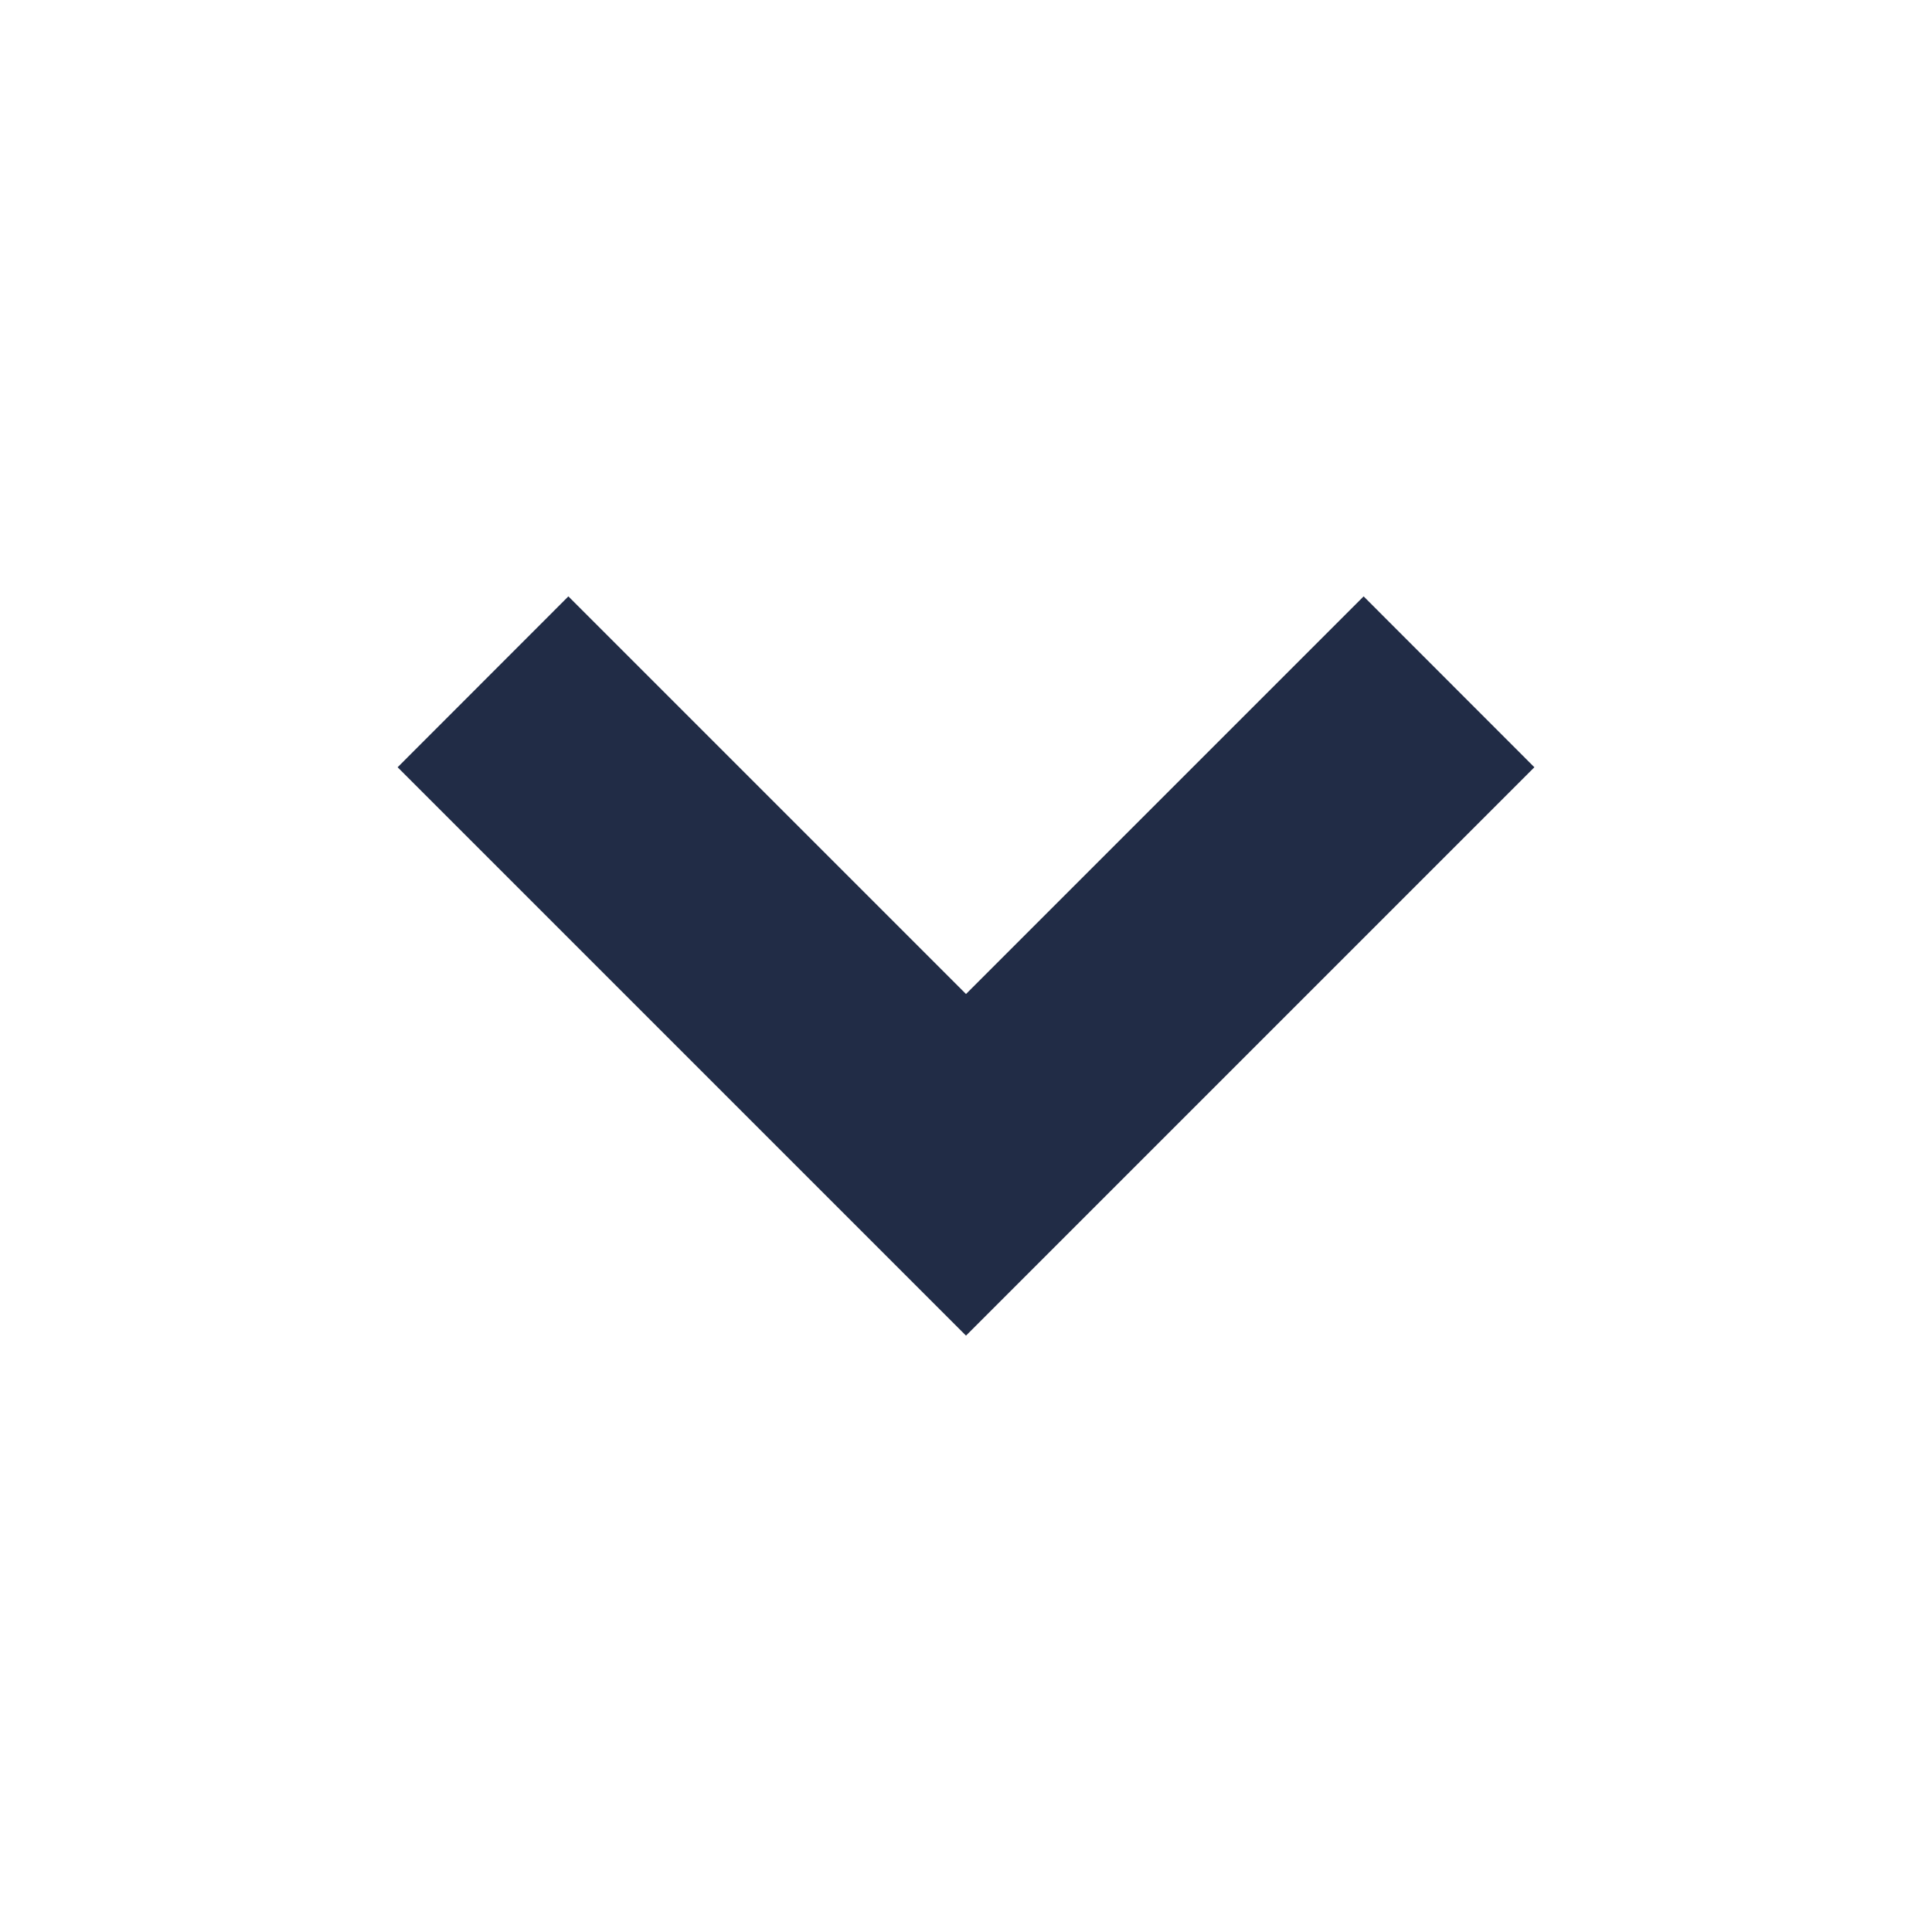
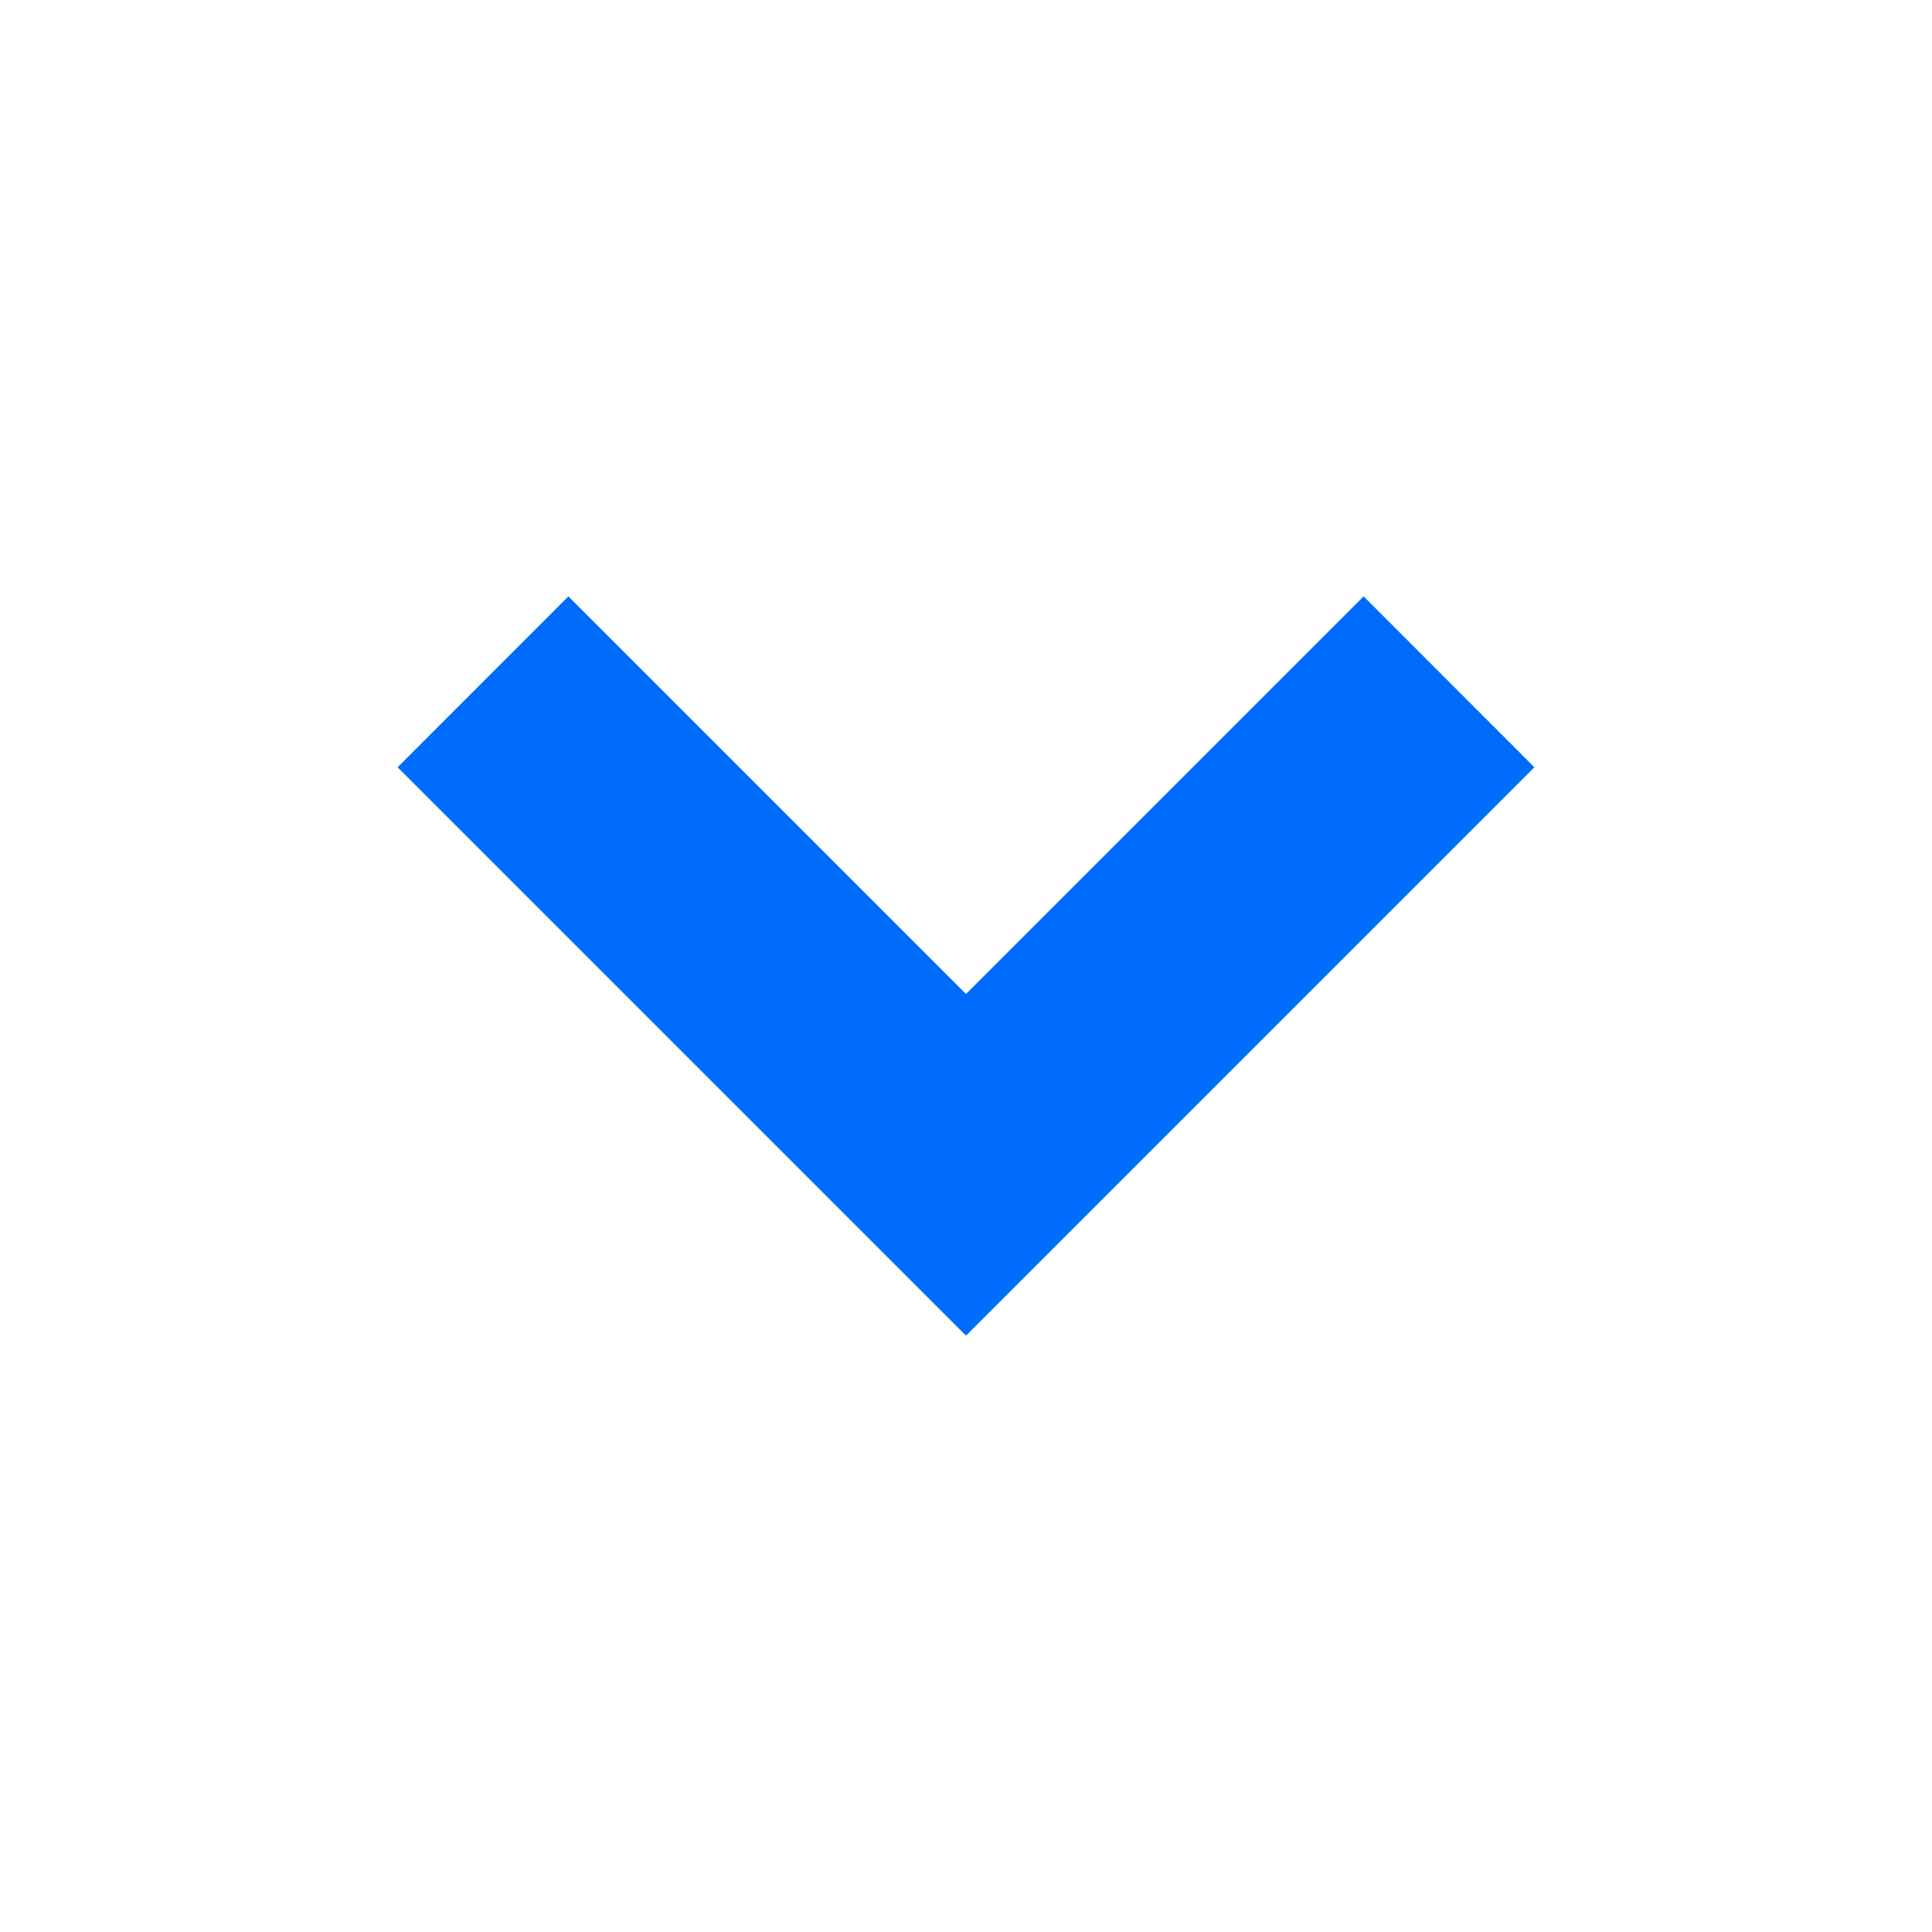
<svg xmlns="http://www.w3.org/2000/svg" preserveAspectRatio="none" overflow="visible" style="display: block;" width="16" height="16" viewBox="0 0 16 16" fill="none">
  <g id="Trailing icon">
-     <path id="Vector" fill-rule="evenodd" clip-rule="evenodd" d="M12.707 6.354L11.293 4.939L8 8.232L4.707 4.939L3.293 6.354L8 11.061L12.707 6.354Z" fill="#212C46" />
+     <path id="Vector" d="M12.707 6.354L11.293 4.939L8 8.232L4.707 4.939L3.293 6.354L8 11.061L12.707 6.354Z" fill-rule="evenodd" clip-rule="evenodd" fill="#006CFD" />
  </g>
</svg>
